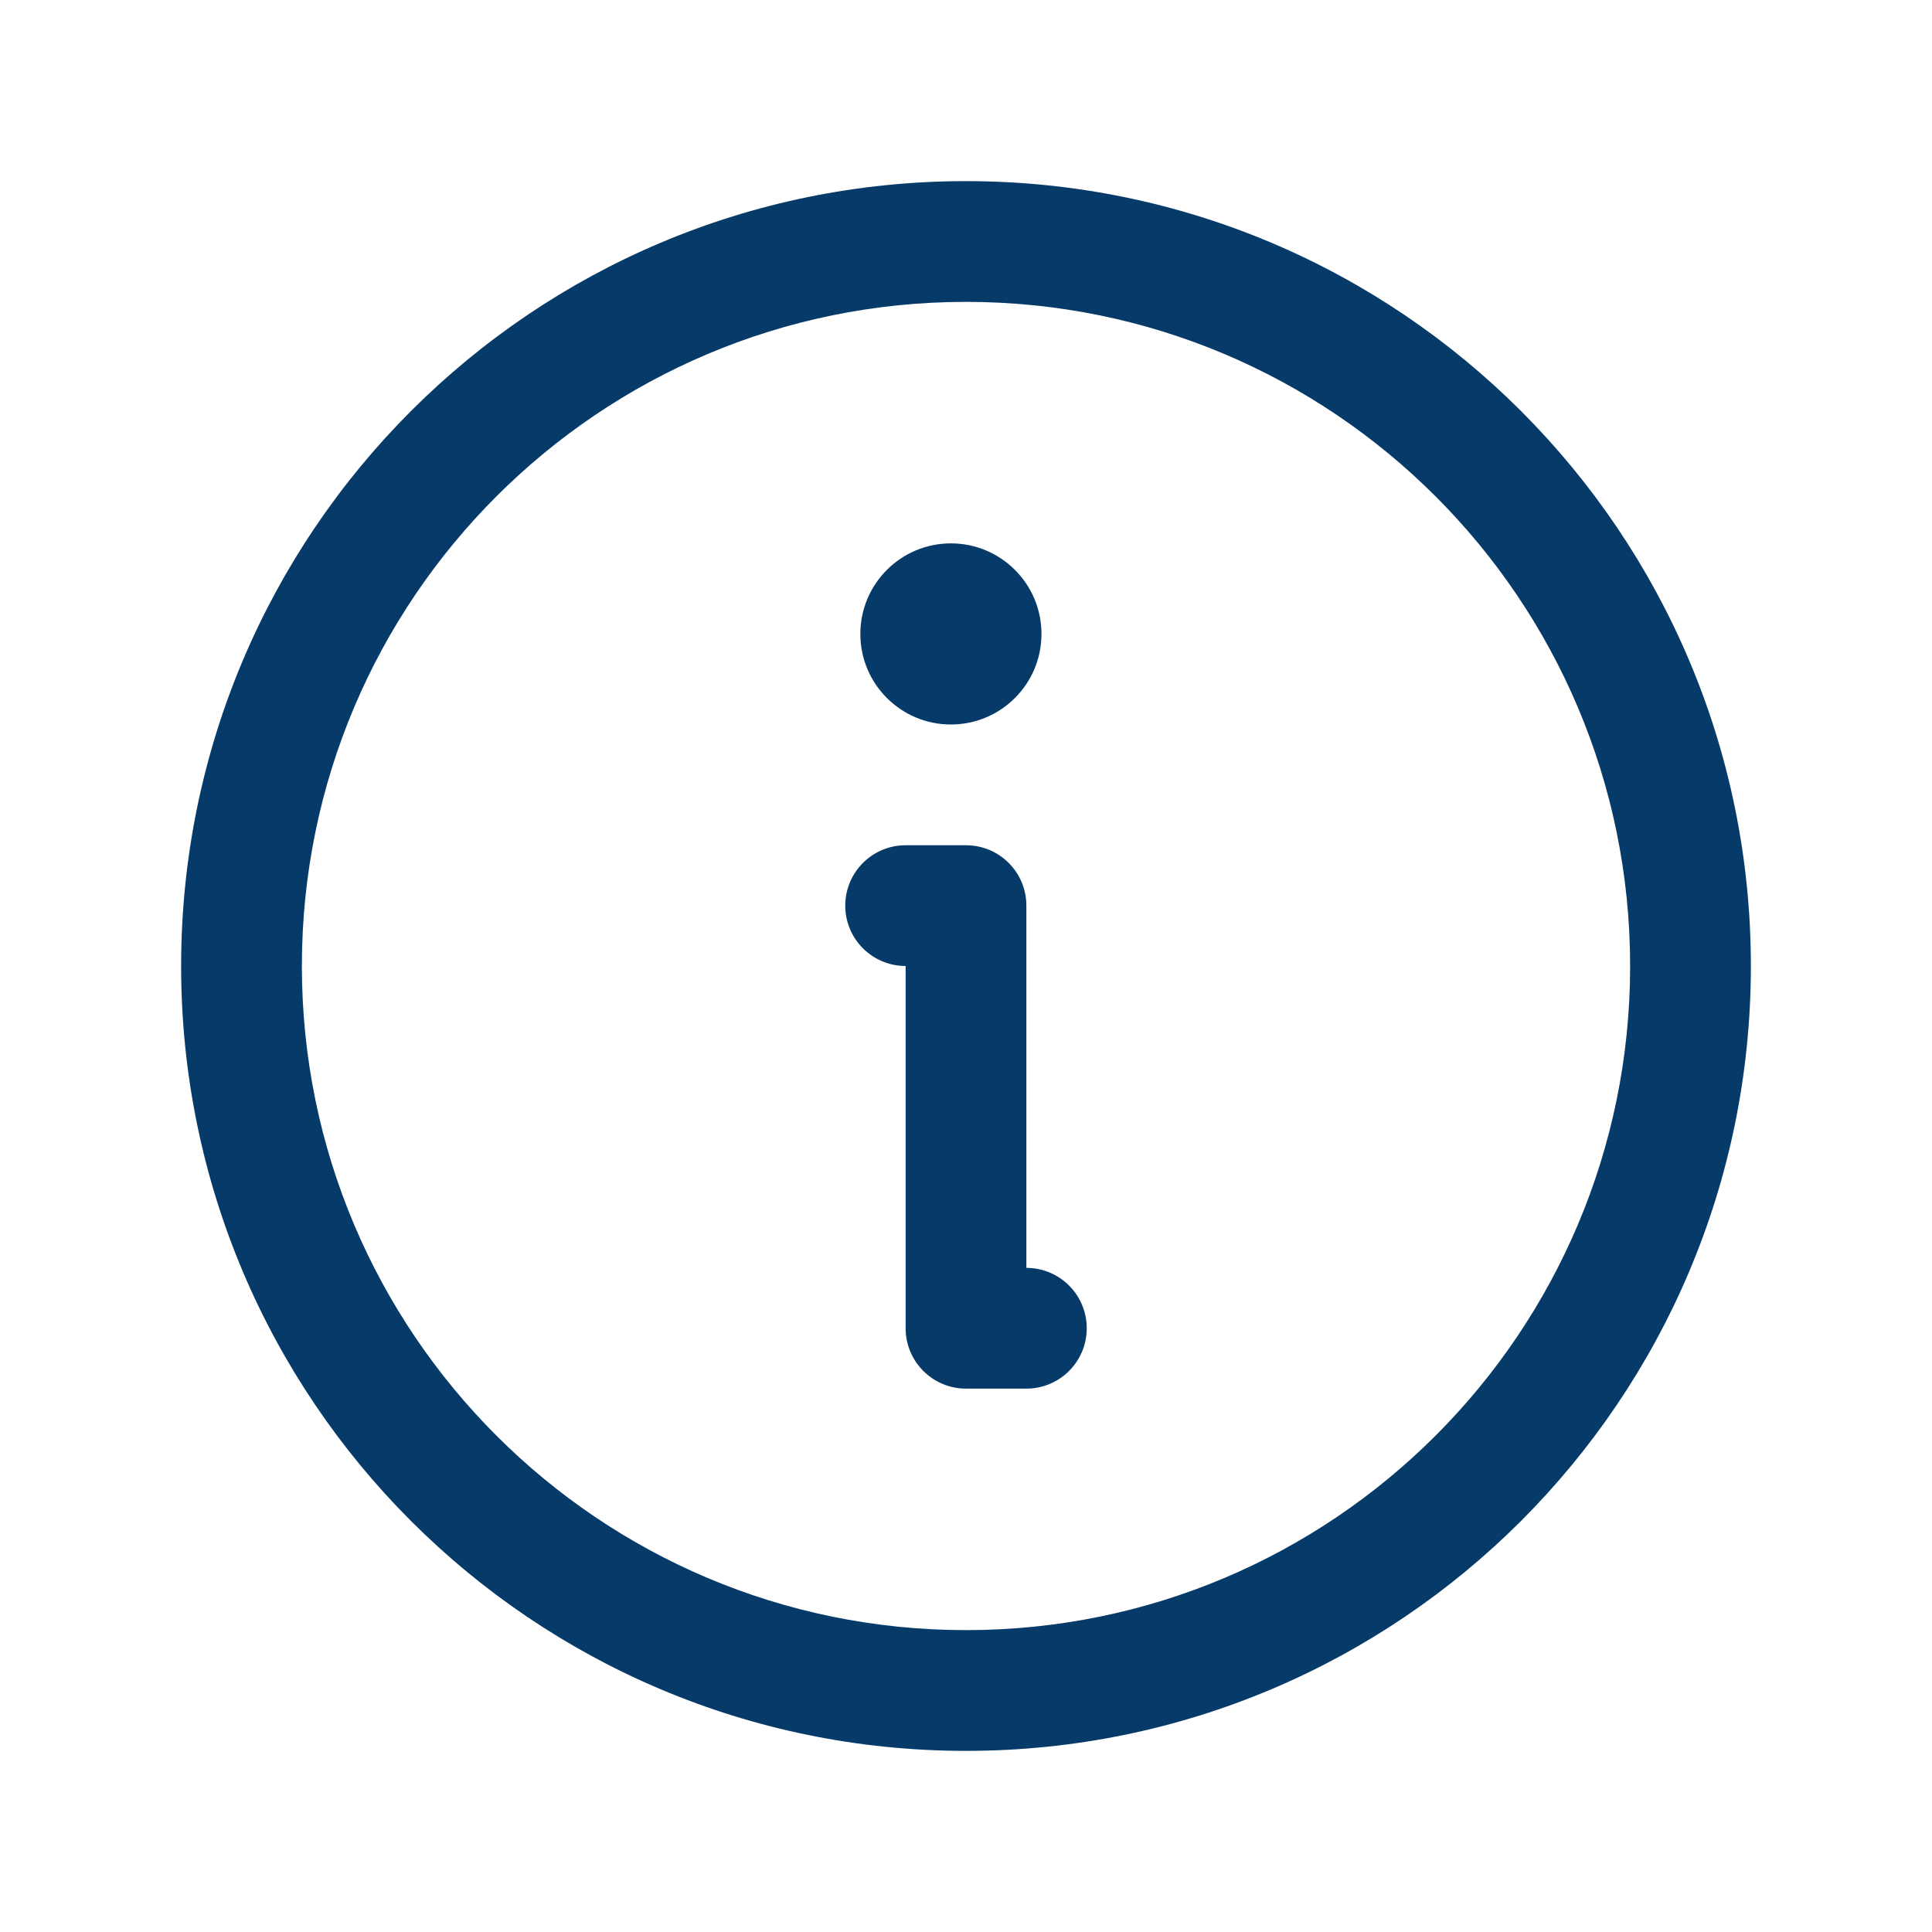
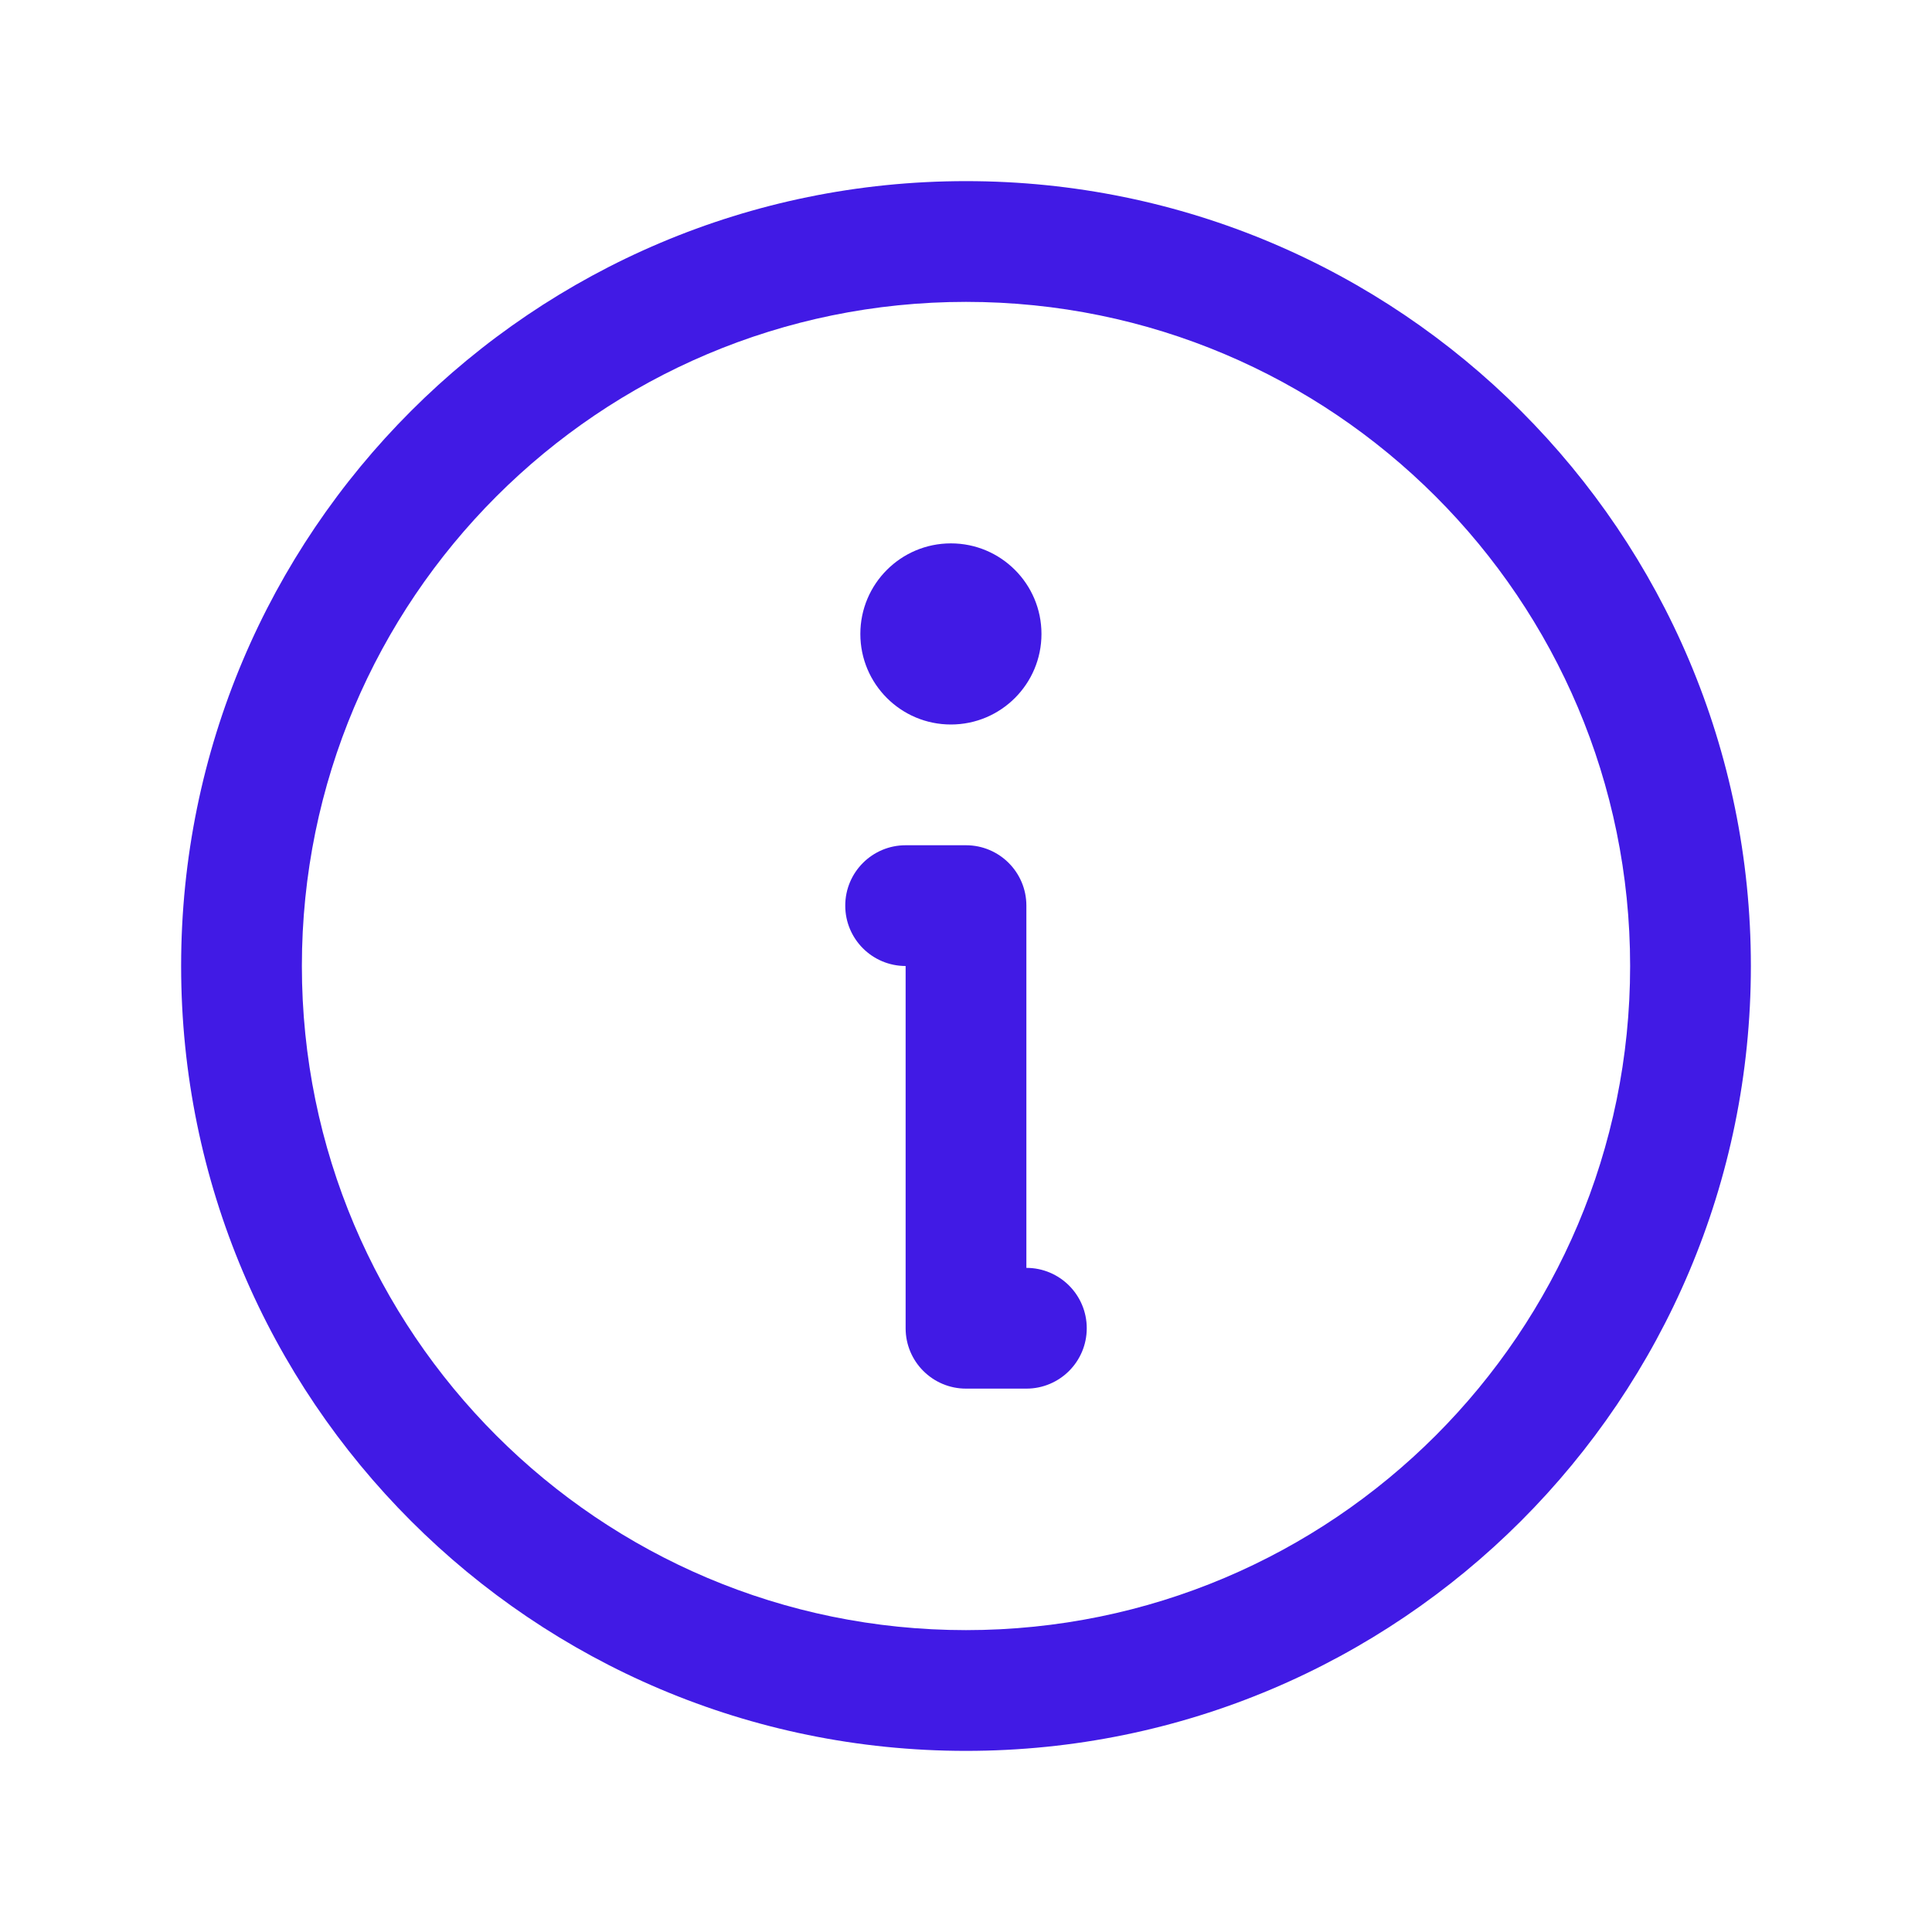
- <svg xmlns="http://www.w3.org/2000/svg" width="32" height="32" fill="none" aria-hidden="true" class="icon icon--32" focusable="false" viewBox="0 0 32 32">
-   <path fill="#063a69" fill-rule="evenodd" d="M16 5C9.925 5 5 9.925 5 16s4.925 11 11 11 11-4.925 11-11S22.075 5 16 5M3 16C3 8.82 8.82 3 16 3s13 5.82 13 13-5.82 13-13 13S3 23.18 3 16" clip-rule="evenodd" />
-   <path fill="#063a69" fill-rule="evenodd" d="M14 15a1 1 0 0 1 1-1h1a1 1 0 0 1 1 1v6a1 1 0 1 1 0 2h-1a1 1 0 0 1-1-1v-6a1 1 0 0 1-1-1" clip-rule="evenodd" />
-   <path fill="#063a69" d="M15.75 12a1.5 1.5 0 1 0 0-3 1.5 1.5 0 0 0 0 3" />
+ <svg xmlns="http://www.w3.org/2000/svg" width="24" height="24" fill="none" aria-hidden="true" focusable="false" viewBox="0 0 32 32">
+   <path fill="#411ae5" fill-rule="evenodd" d="M16 5C9.925 5 5 9.925 5 16s4.925 11 11 11 11-4.925 11-11S22.075 5 16 5M3 16C3 8.82 8.82 3 16 3s13 5.82 13 13-5.82 13-13 13S3 23.18 3 16" clip-rule="evenodd" />
+   <path fill="#411ae5" fill-rule="evenodd" d="M14 15a1 1 0 0 1 1-1h1a1 1 0 0 1 1 1v6a1 1 0 1 1 0 2h-1a1 1 0 0 1-1-1v-6a1 1 0 0 1-1-1" clip-rule="evenodd" />
+   <path fill="#411ae5" d="M15.75 12a1.5 1.5 0 1 0 0-3 1.5 1.5 0 0 0 0 3" />
</svg>
